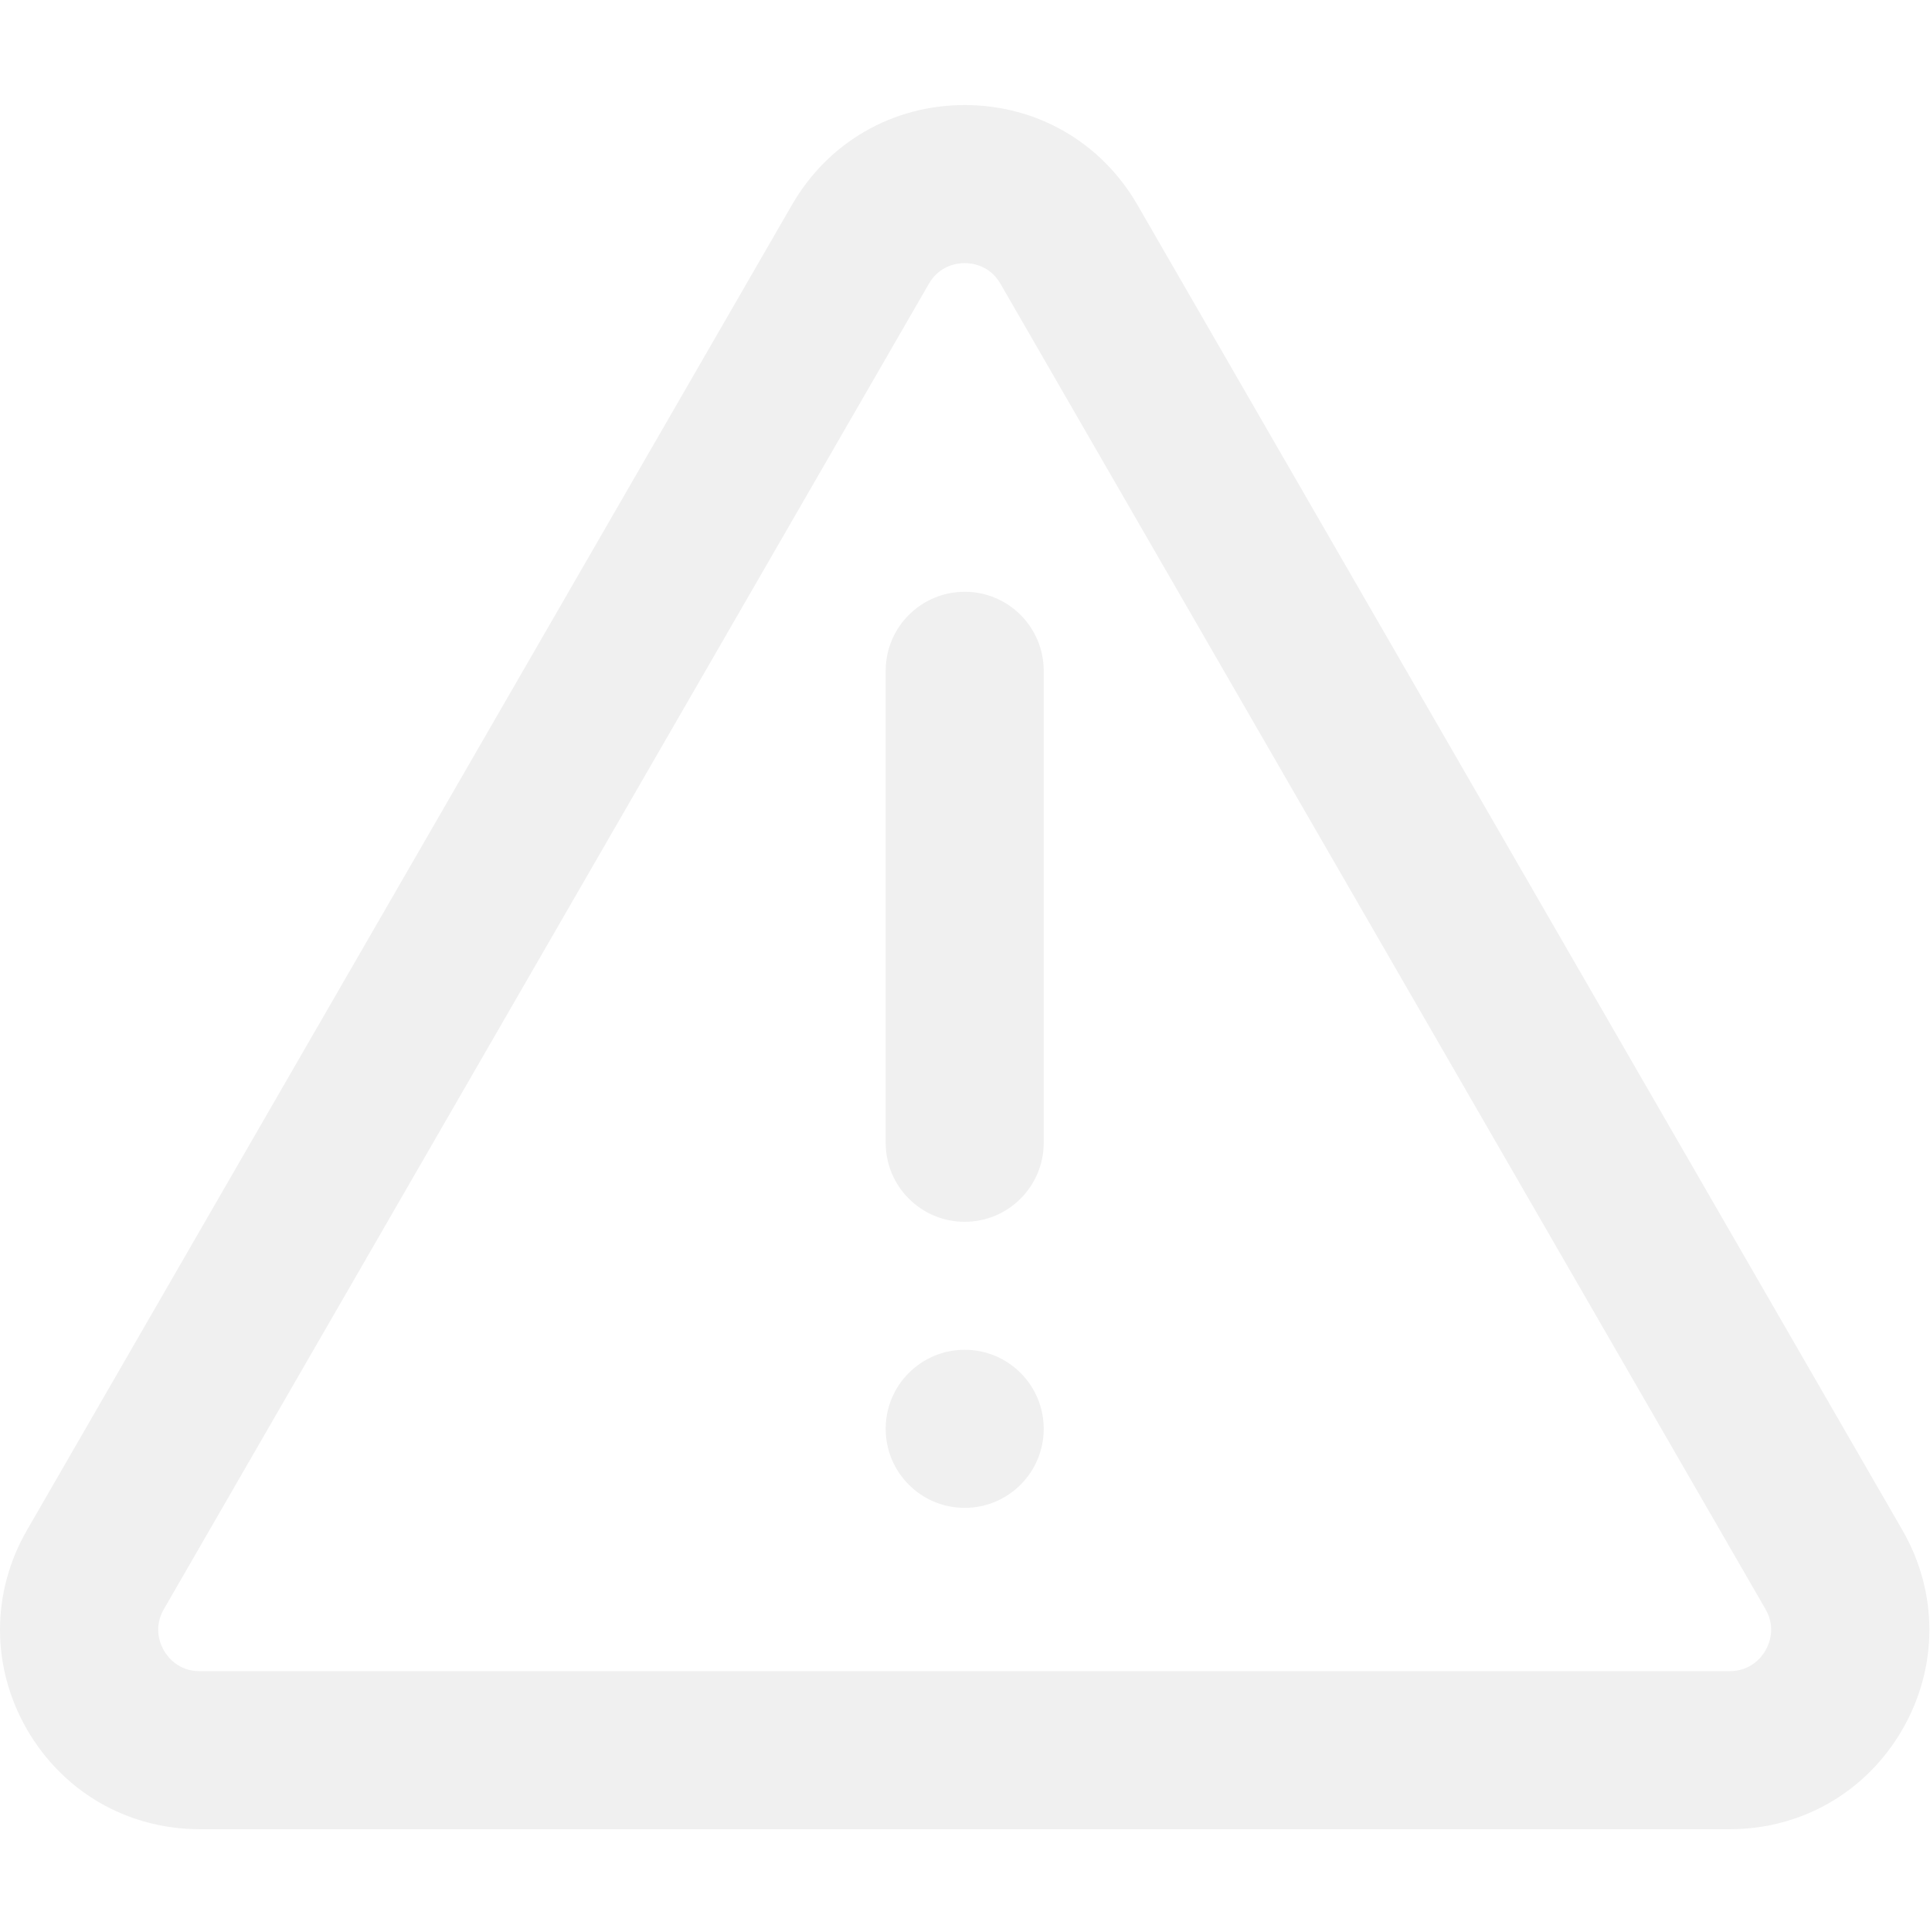
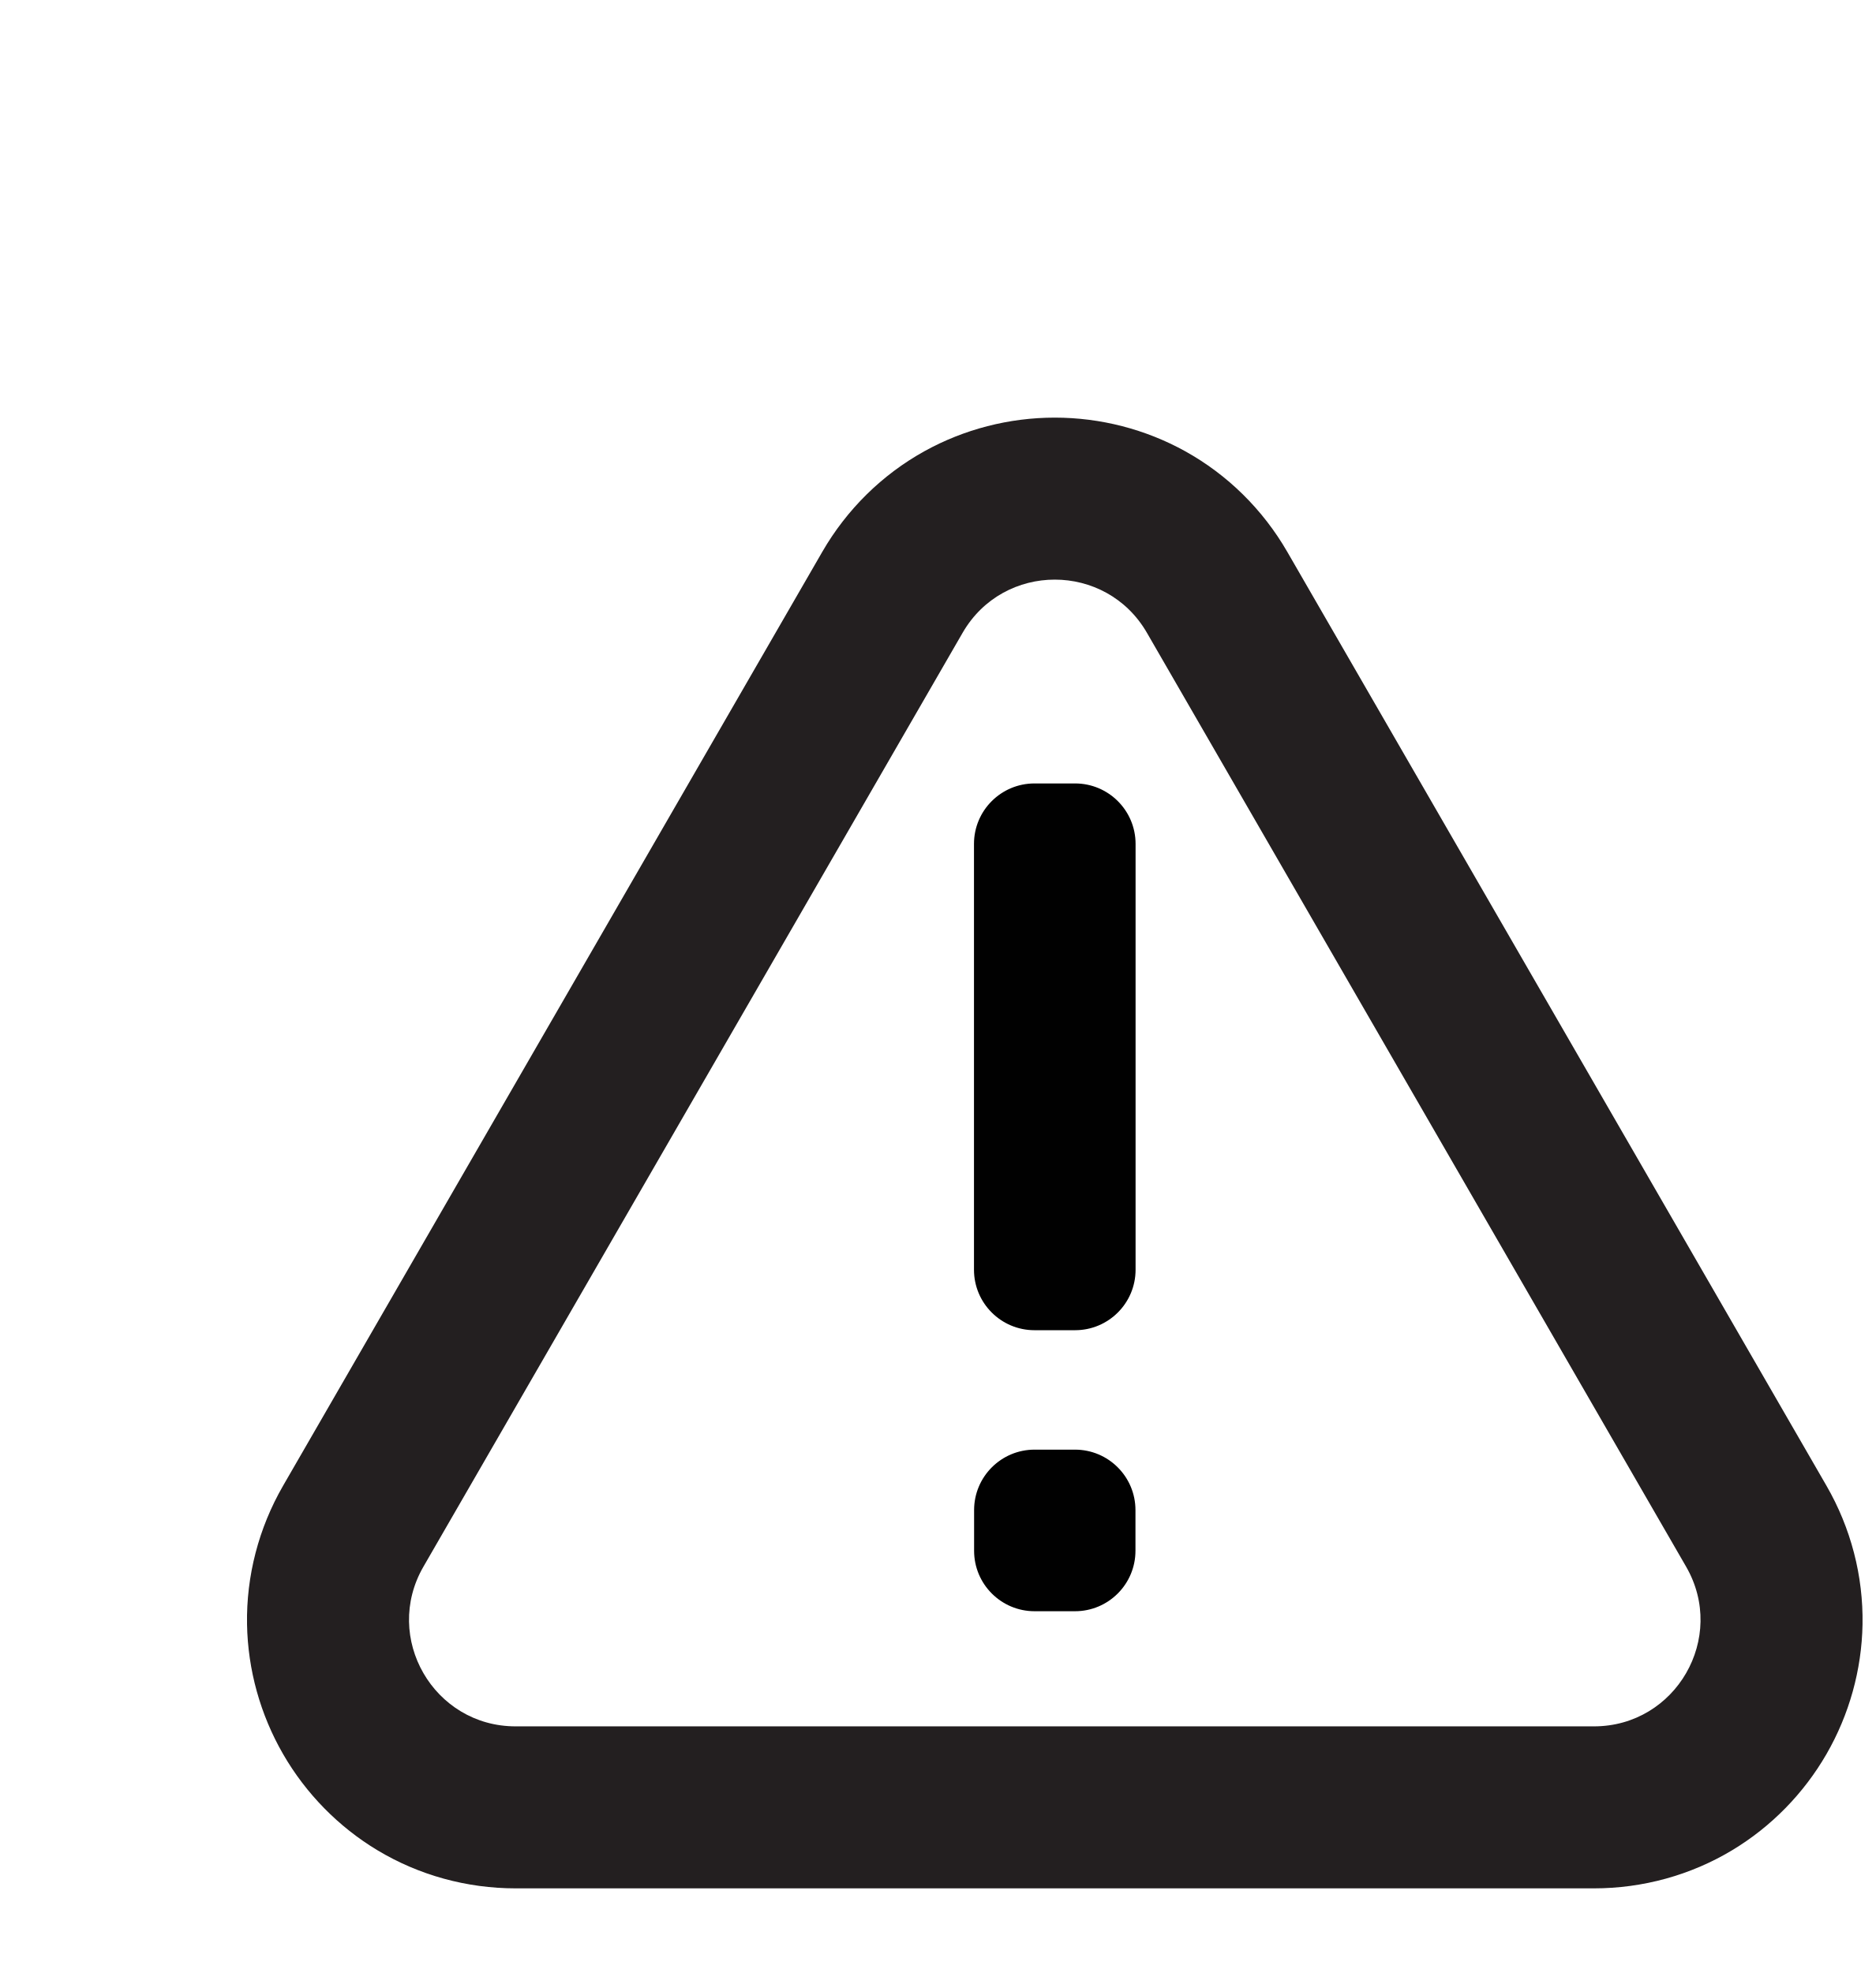
- <svg xmlns="http://www.w3.org/2000/svg" fill="#f0f0f0" viewBox="0 0 850.44 851.39">
-   <path d="M425.22,594.82h0c19.23,0,34.83,15.59,34.83,34.83h0c0,19.23-15.59,34.83-34.83,34.83h0c-19.23,0-34.83-15.59-34.83-34.83h0c0-19.23,15.59-34.83,34.83-34.83Z" />
-   <path d="M349.11,90.23c15.88-27.51,44.33-43.94,76.11-43.94s60.21,16.43,76.11,43.94l337.2,584.04c15.88,27.51,15.88,60.37,0,87.88-15.88,27.51-44.33,43.94-76.11,43.94H88.02c-31.77,0-60.21-16.43-76.11-43.94-15.88-27.51-15.88-60.37,0-87.88L349.11,90.23m60.32,34.83L72.24,709.1c-4.75,8.22-1.58,15.49,0,18.23s6.28,9.11,15.78,9.11H762.41c9.5,0,14.2-6.37,15.78-9.11,1.58-2.74,4.75-10,0-18.23L440.99,125.06c-4.75-8.22-12.62-9.11-15.79-9.11s-11.03,.89-15.78,9.11h0Z" />
-   <path d="M425.22,538.42c-19.24,0-34.83-15.59-34.83-34.83v-207.97c0-19.24,15.59-34.83,34.83-34.83s34.83,15.59,34.83,34.83v207.97c0,19.24-15.59,34.83-34.83,34.83Z" />
+ <svg xmlns="http://www.w3.org/2000/svg" id="Layer_38" data-name="Layer 38" viewBox="0 0 972.61 1023.06">
+   <defs>
+     <style>
+       .cls-1 {
+         fill: #010101;
+       }
+ 
+       .cls-1, .cls-2 {
+         stroke-width: 0px;
+       }
+ 
+       .cls-2 {
+         fill: #231f20;
+       }
+     </style>
+   </defs>
+   <path class="cls-2" d="M546.91,300.55c18.59,0,37.18,9.2,47.8,27.6l139.78,242.11,139.78,242.11c21.25,36.8-5.31,82.8-47.8,82.8H267.35c-42.49,0-69.05-46-47.8-82.8l139.78-242.11,139.78-242.11c10.62-18.4,29.21-27.6,47.8-27.6M546.91,216.55c-23.66,0-47.04,6.03-67.61,17.43-21.95,12.17-40.26,30.21-52.94,52.17l-139.78,242.11-139.78,242.11c-12.68,21.96-19.15,46.84-18.71,71.93.41,23.52,6.88,46.78,18.71,67.27,11.83,20.49,28.74,37.72,48.9,49.84,21.51,12.93,46.29,19.76,71.65,19.76h559.13c25.36,0,50.14-6.83,71.65-19.76,20.16-12.12,37.07-29.35,48.9-49.84,11.83-20.49,18.3-43.75,18.71-67.27.44-25.1-6.03-49.97-18.71-71.93l-139.78-242.11-139.78-242.11c-12.68-21.96-30.99-40-52.94-52.17-20.57-11.4-43.95-17.43-67.61-17.43h0Z" />
+   <g>
+     <rect class="cls-1" x="505.02" y="406.24" width="83.79" height="283.51" rx="31.36" ry="31.36" />
+     <rect class="cls-1" x="505.02" y="751.75" width="83.79" height="83.67" rx="31.36" ry="31.36" transform="translate(-246.67 1340.49) rotate(-90)" />
+   </g>
</svg>
